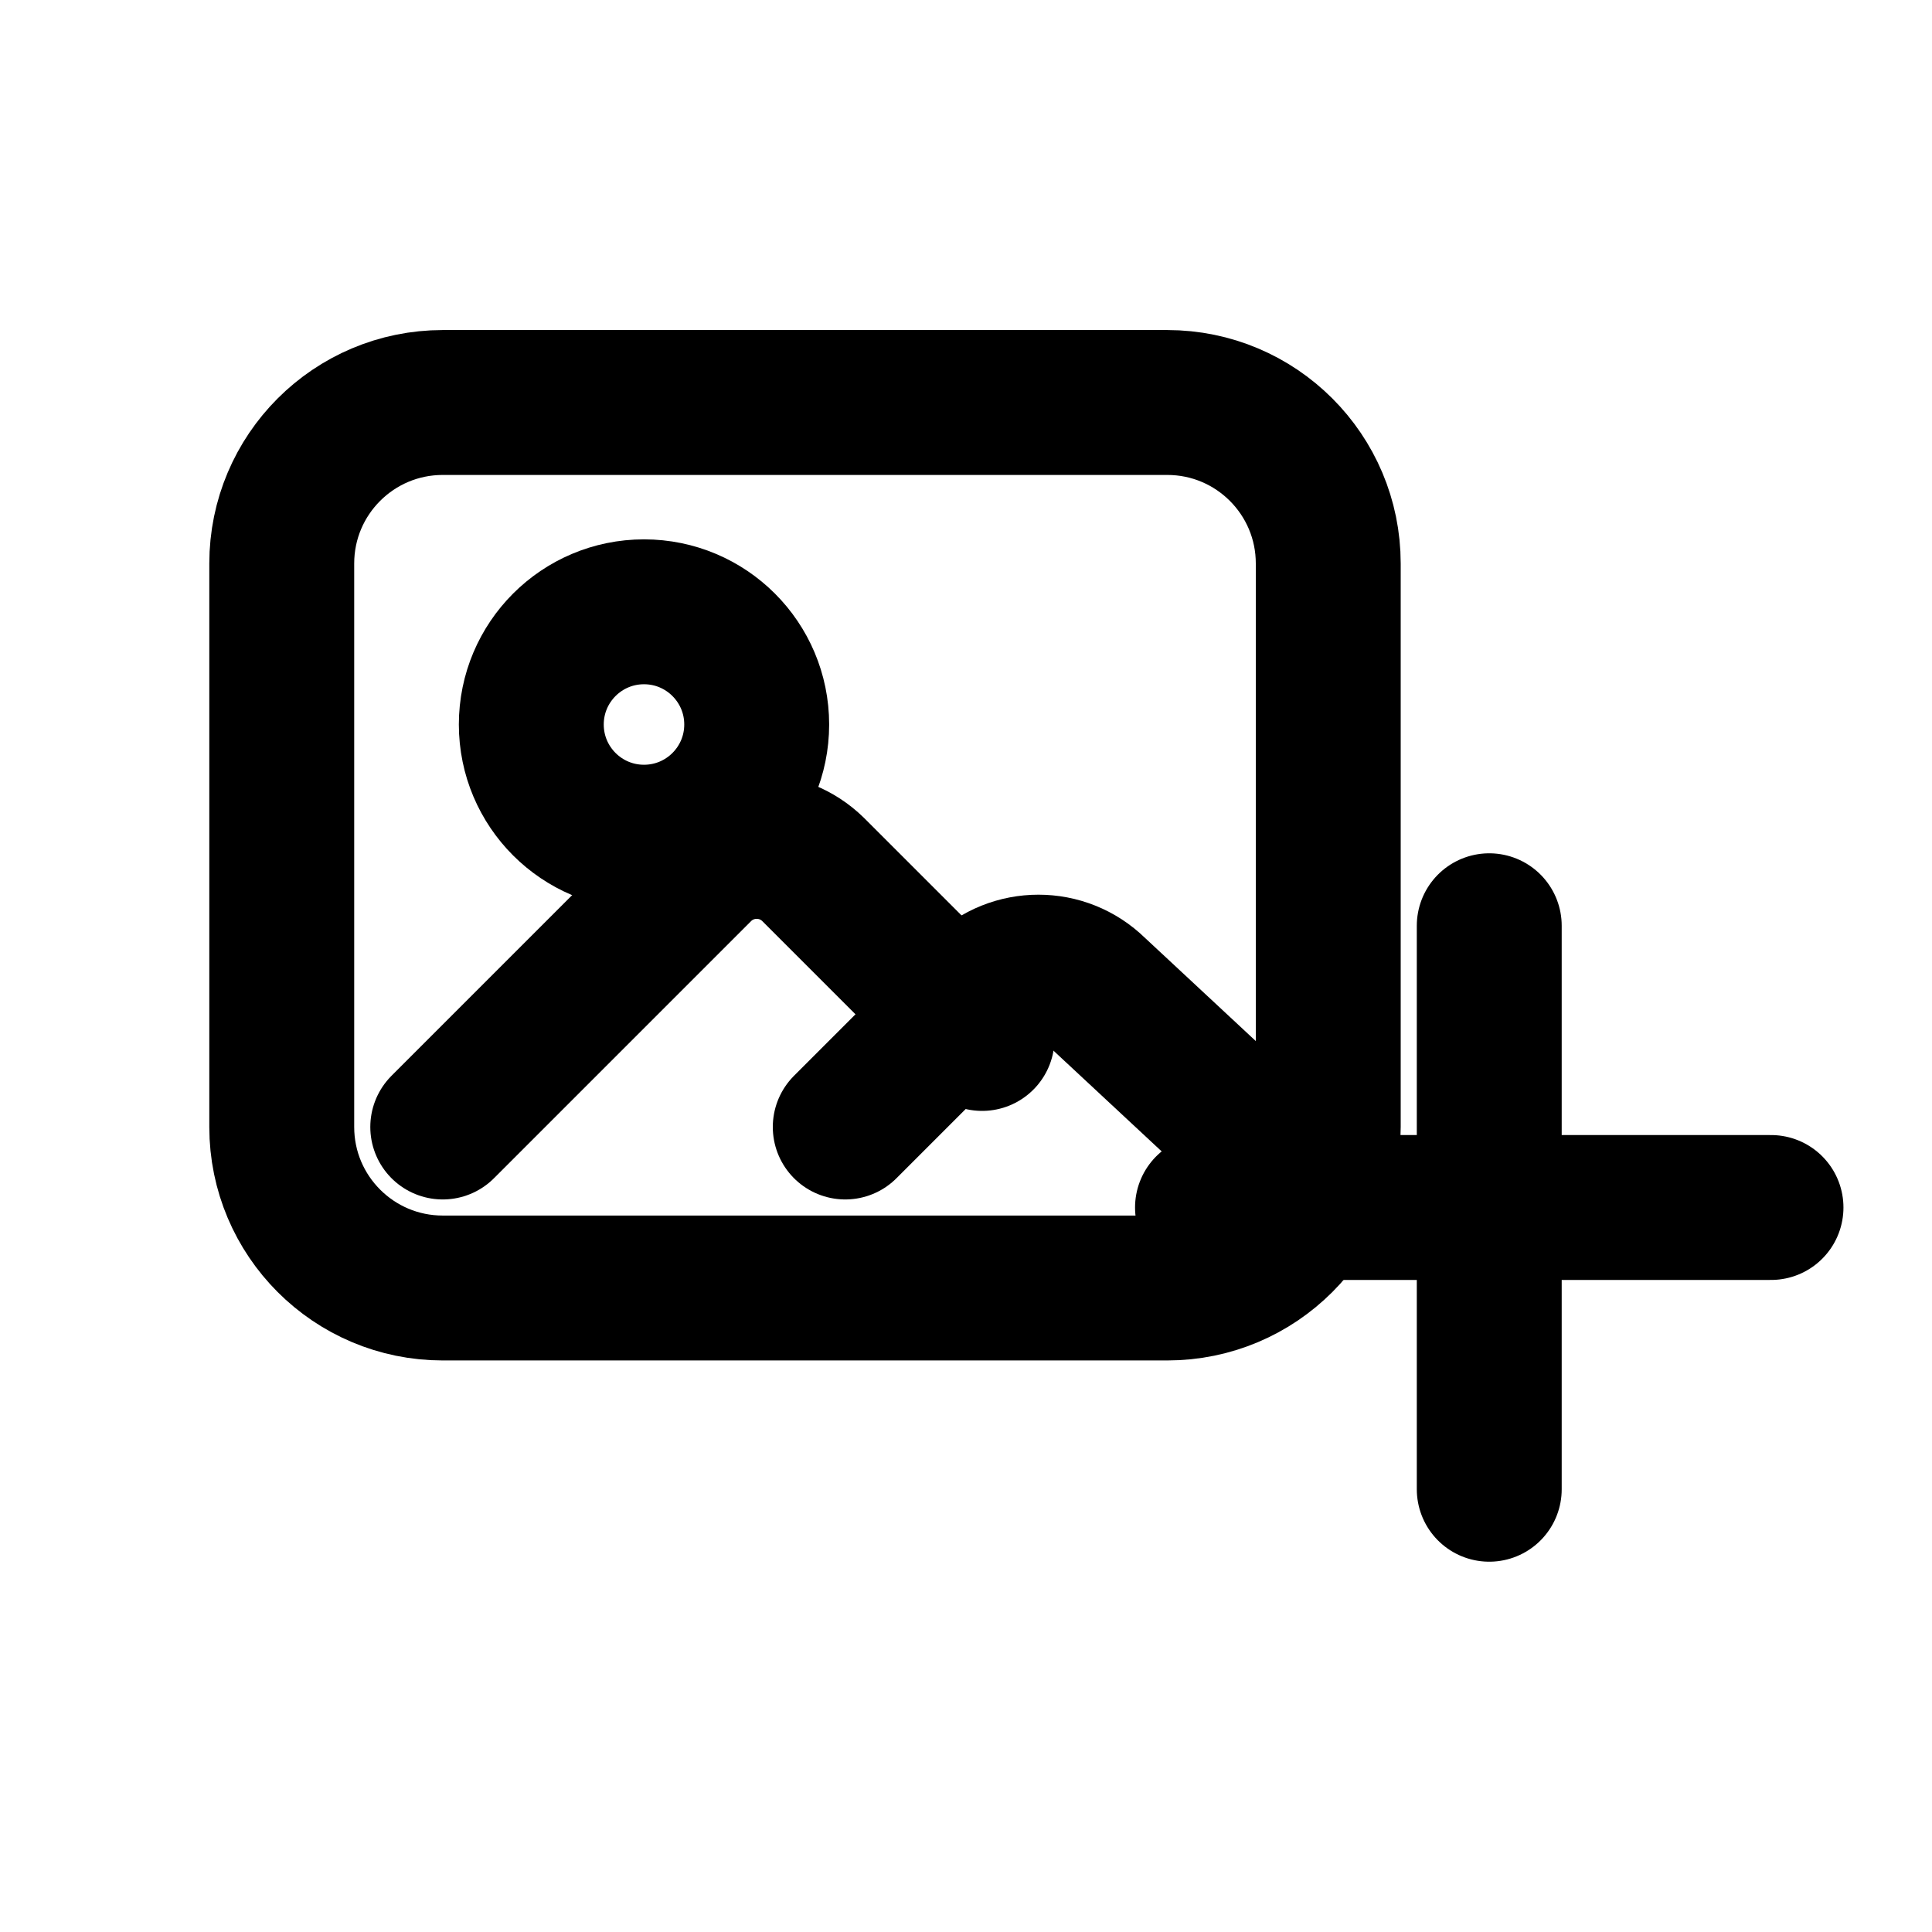
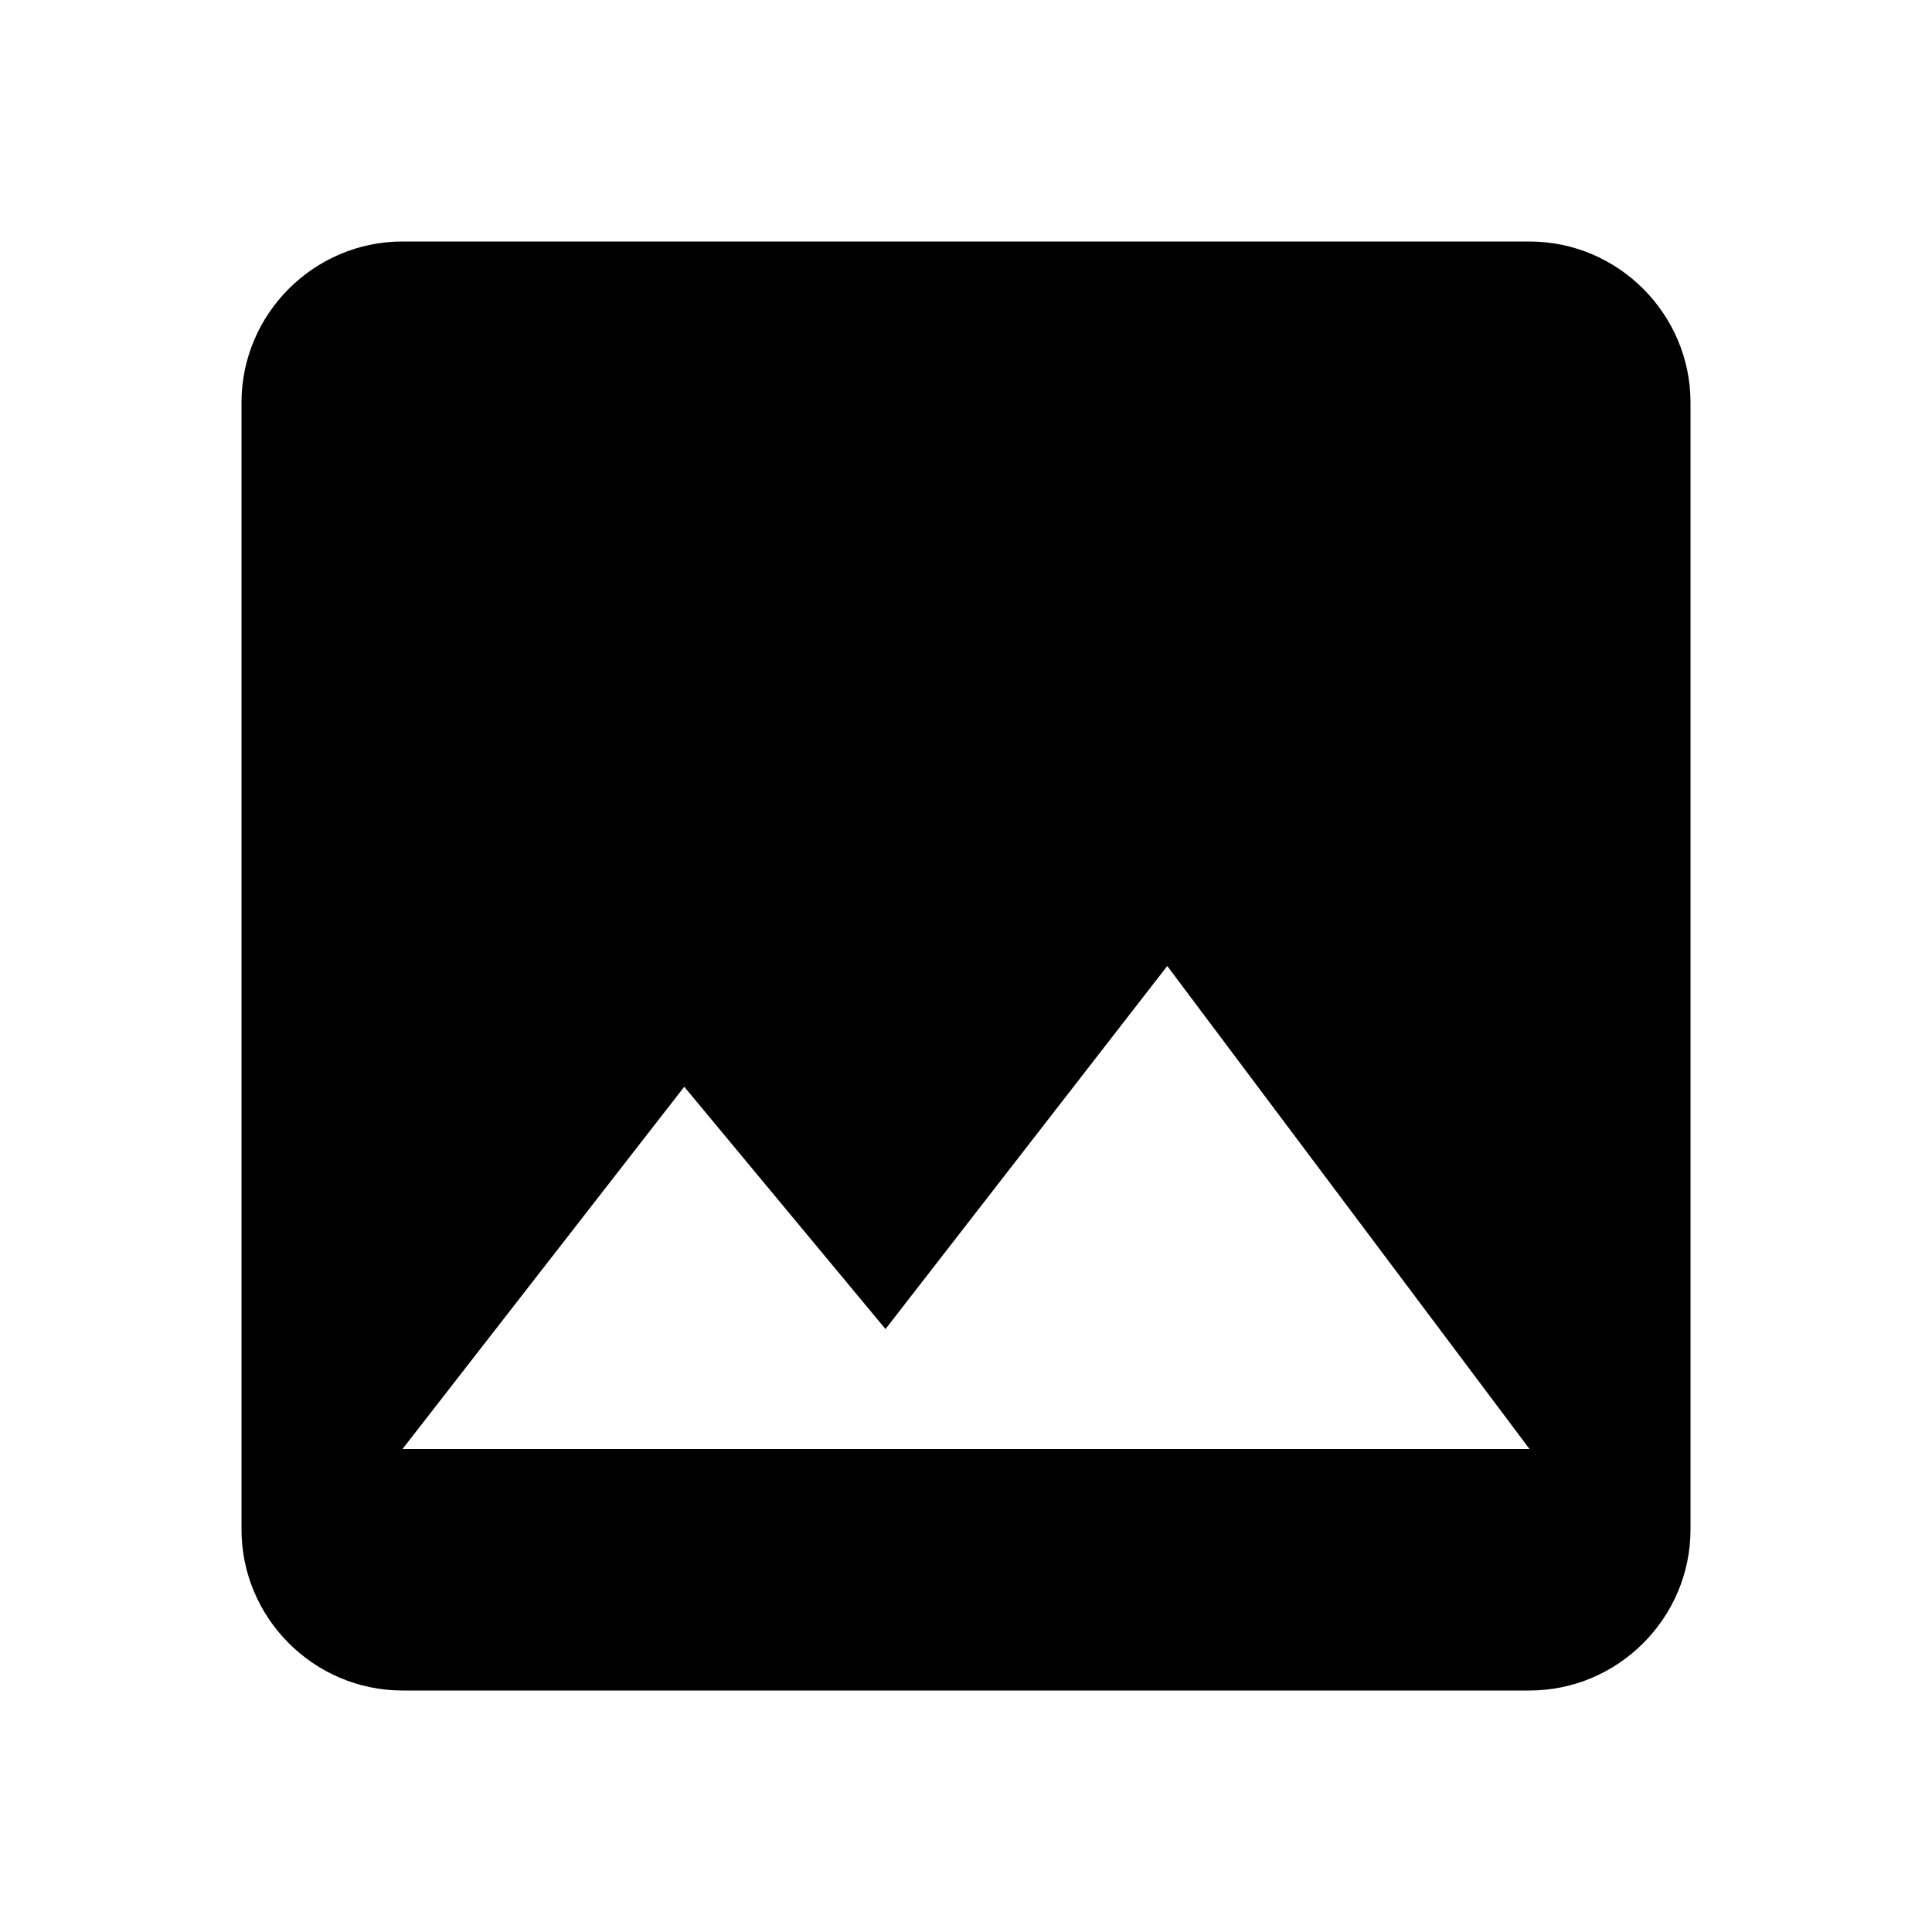
- <svg xmlns="http://www.w3.org/2000/svg" viewBox="0 0 24 24" fill="none" stroke="currentColor" stroke-width="1.8" stroke-linecap="round" stroke-linejoin="round">
-   <rect x="3.5" y="5" width="13" height="11" rx="2" />
-   <circle cx="8" cy="9" r="1.4" />
-   <path d="M5.5 14l3.2-3.2a1 1 0 0 1 1.4 0l2.1 2.1" />
-   <path d="M10.5 14l1.7-1.7a1 1 0 0 1 1.4 0l2.9 2.7" />
-   <path d="M18.5 11.5v7" />
-   <path d="M15 15h7" />
+ <svg xmlns="http://www.w3.org/2000/svg" viewBox="0 0 24 24">
+   <path fill="#000000" d="M21 19V5c0-1.1-.9-2-2-2H5c-1.1 0-2 .9-2 2v14c0 1.1.9 2 2 2h14c1.1 0 2-.9 2-2zM8.5 13.5l2.5 3.01L14.5 12l4.5 6H5l3.5-4.5z" />
</svg>
